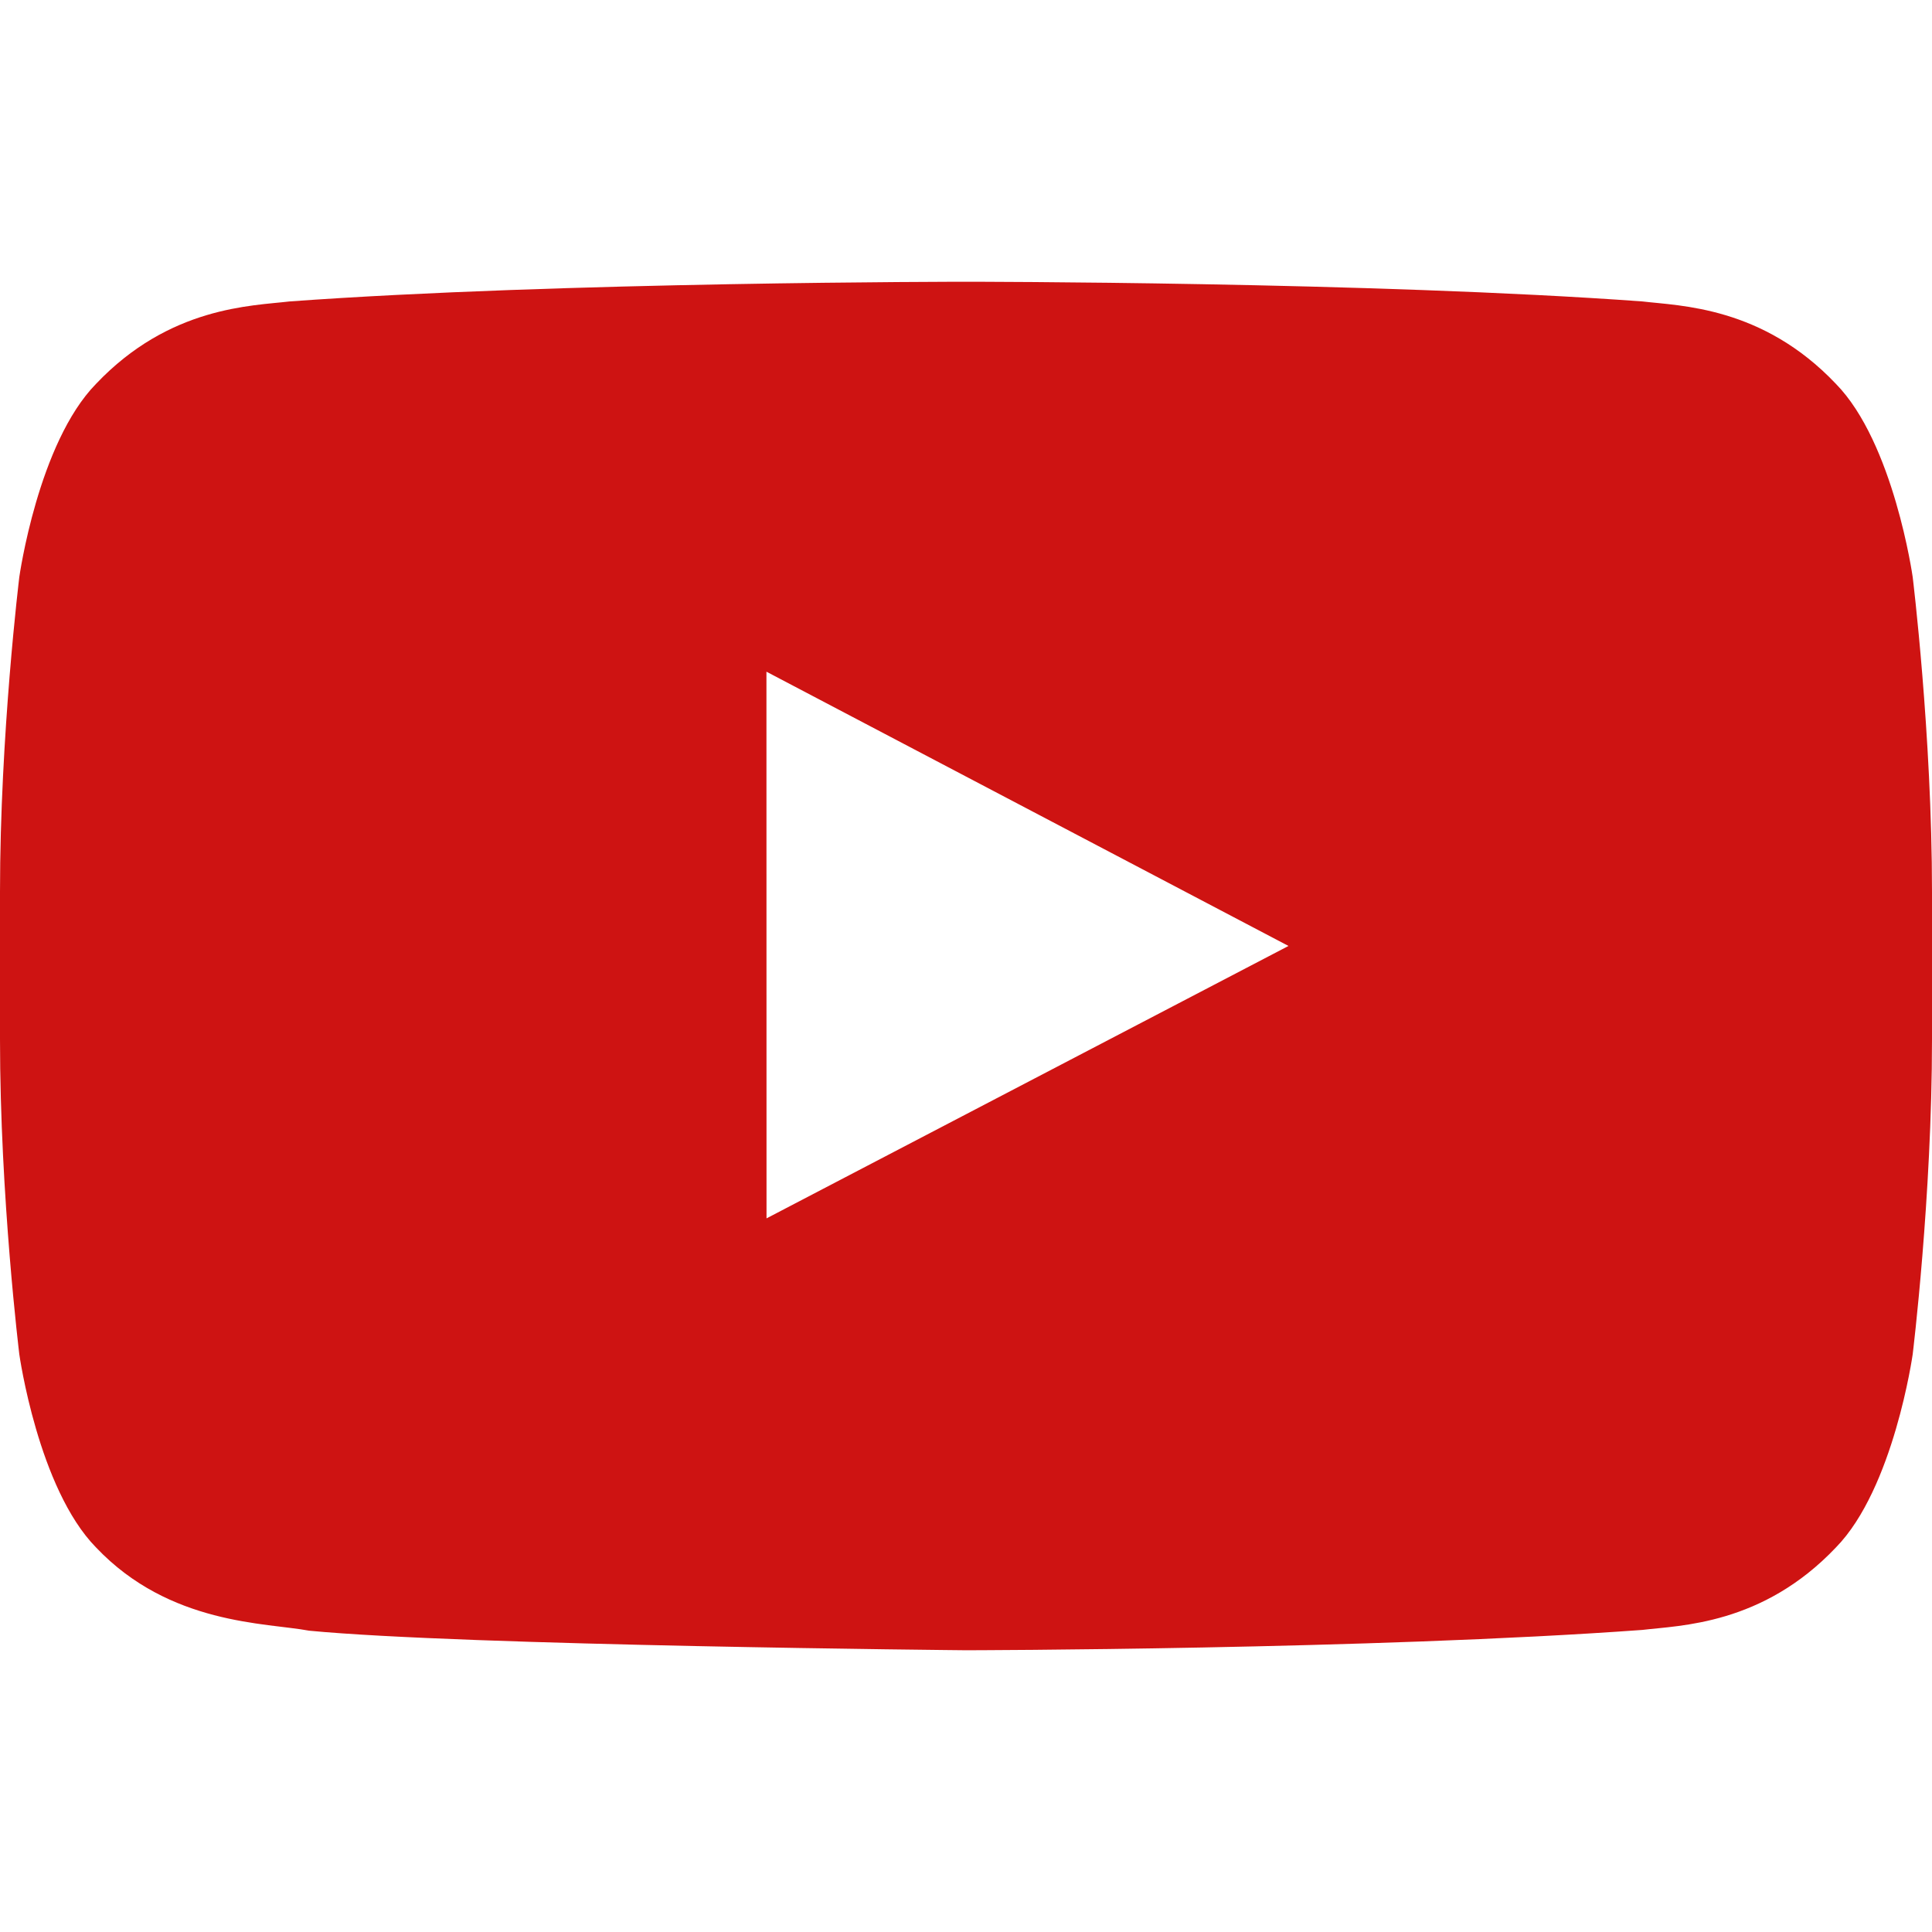
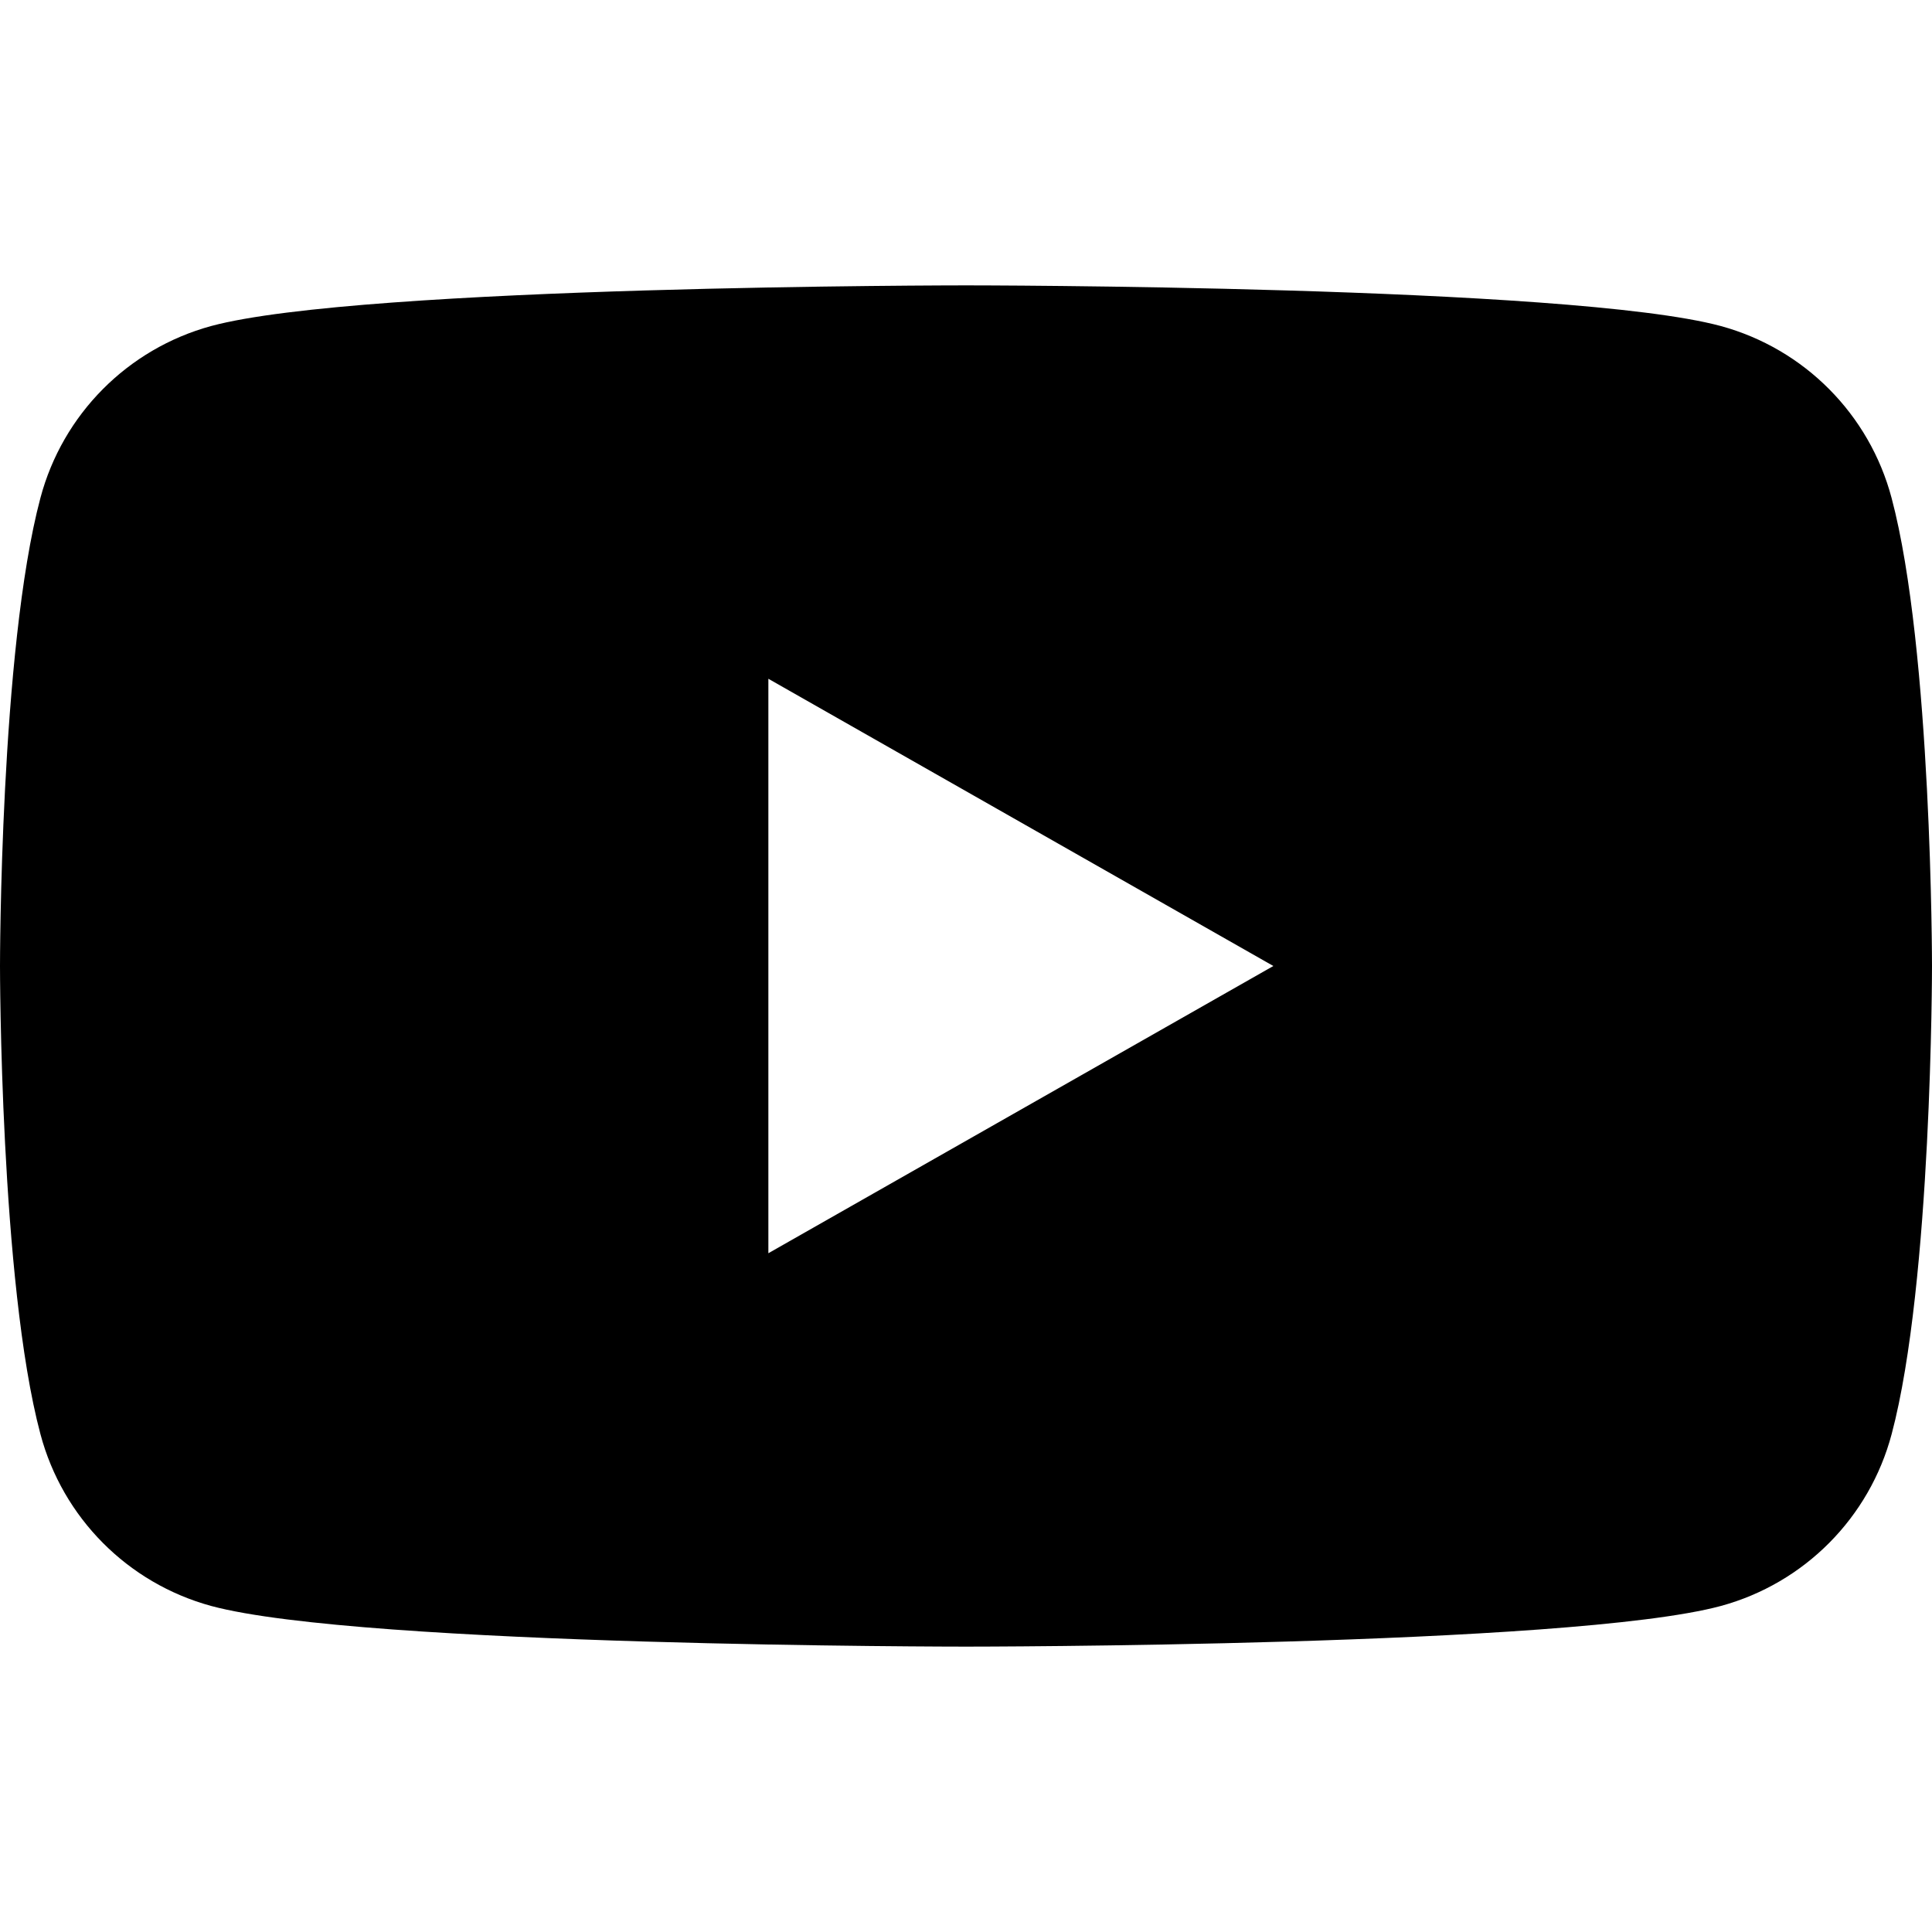
- <svg xmlns="http://www.w3.org/2000/svg" width="800px" height="800px" viewBox="0 -7 48 48" version="1.1">
-   <defs>
- 
- </defs>
-   <g id="Icons" stroke="none" stroke-width="1" fill="none" fill-rule="evenodd">
-     <g id="Color-" transform="translate(-200, -368)" fill="#CE1312">
-       <path d="M219.044,391.27 L219.042,377.688 L232.012,384.502 L219.044,391.27 Z M247.52,375.334 C247.52,375.334 247.05,372.003 245.612,370.536 C243.786,368.61 241.74,368.601 240.803,368.489 C234.086,368 224.011,368 224.011,368 L223.989,368 C223.989,368 213.914,368 207.197,368.489 C206.258,368.601 204.214,368.61 202.387,370.536 C200.948,372.003 200.48,375.334 200.48,375.334 C200.48,375.334 200,379.247 200,383.158 L200,386.826 C200,390.738 200.48,394.649 200.48,394.649 C200.48,394.649 200.948,397.98 202.387,399.447 C204.214,401.373 206.612,401.313 207.68,401.514 C211.52,401.885 224,402 224,402 C224,402 234.086,401.985 240.803,401.495 C241.74,401.382 243.786,401.373 245.612,399.447 C247.05,397.98 247.52,394.649 247.52,394.649 C247.52,394.649 248,390.738 248,386.826 L248,383.158 C248,379.247 247.52,375.334 247.52,375.334 L247.52,375.334 Z" id="Youtube">
- 
- </path>
-     </g>
-   </g>
+ <svg xmlns="http://www.w3.org/2000/svg" role="img" viewBox="0 0 24 24">
+   <path d="M23.498 6.186a3.016 3.016 0 0 0-2.122-2.136C19.505 3.545 12 3.545 12 3.545s-7.505 0-9.377.505A3.017 3.017 0 0 0 .502 6.186C0 8.07 0 12 0 12s0 3.93.502 5.814a3.016 3.016 0 0 0 2.122 2.136c1.871.505 9.376.505 9.376.505s7.505 0 9.377-.505a3.015 3.015 0 0 0 2.122-2.136C24 15.93 24 12 24 12s0-3.93-.502-5.814zM9.545 15.568V8.432L15.818 12l-6.273 3.568z" />
</svg>
